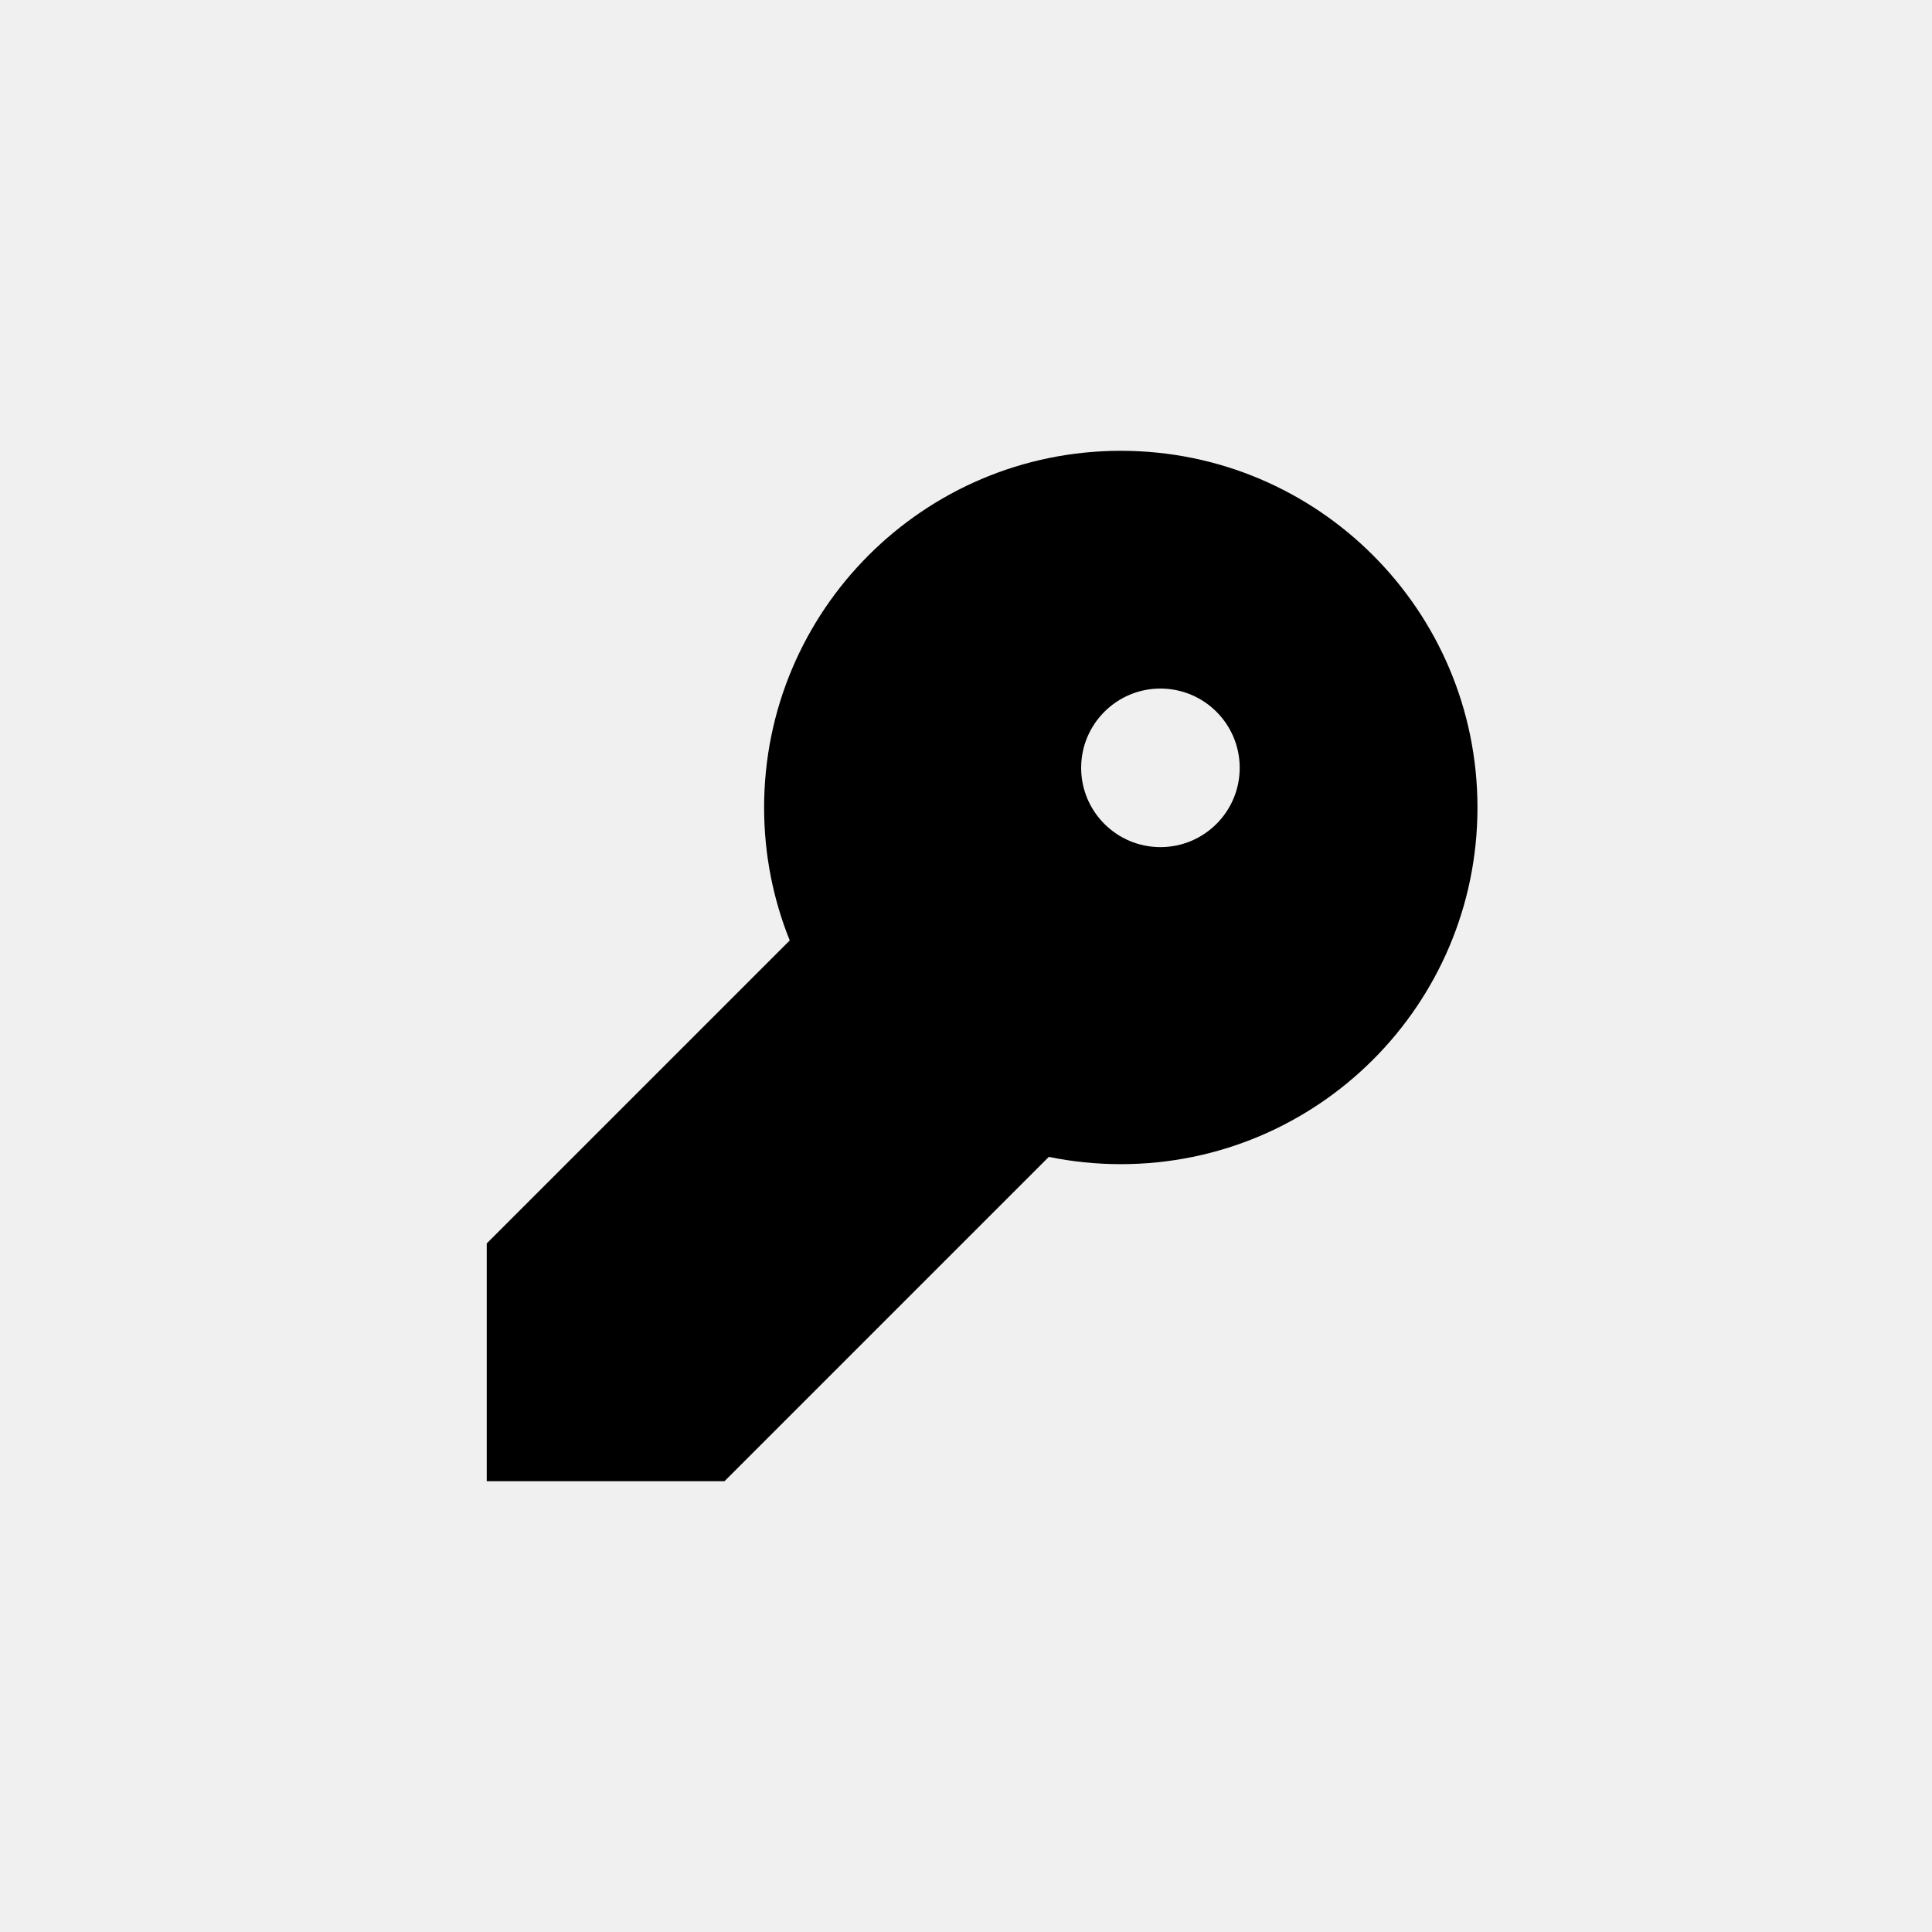
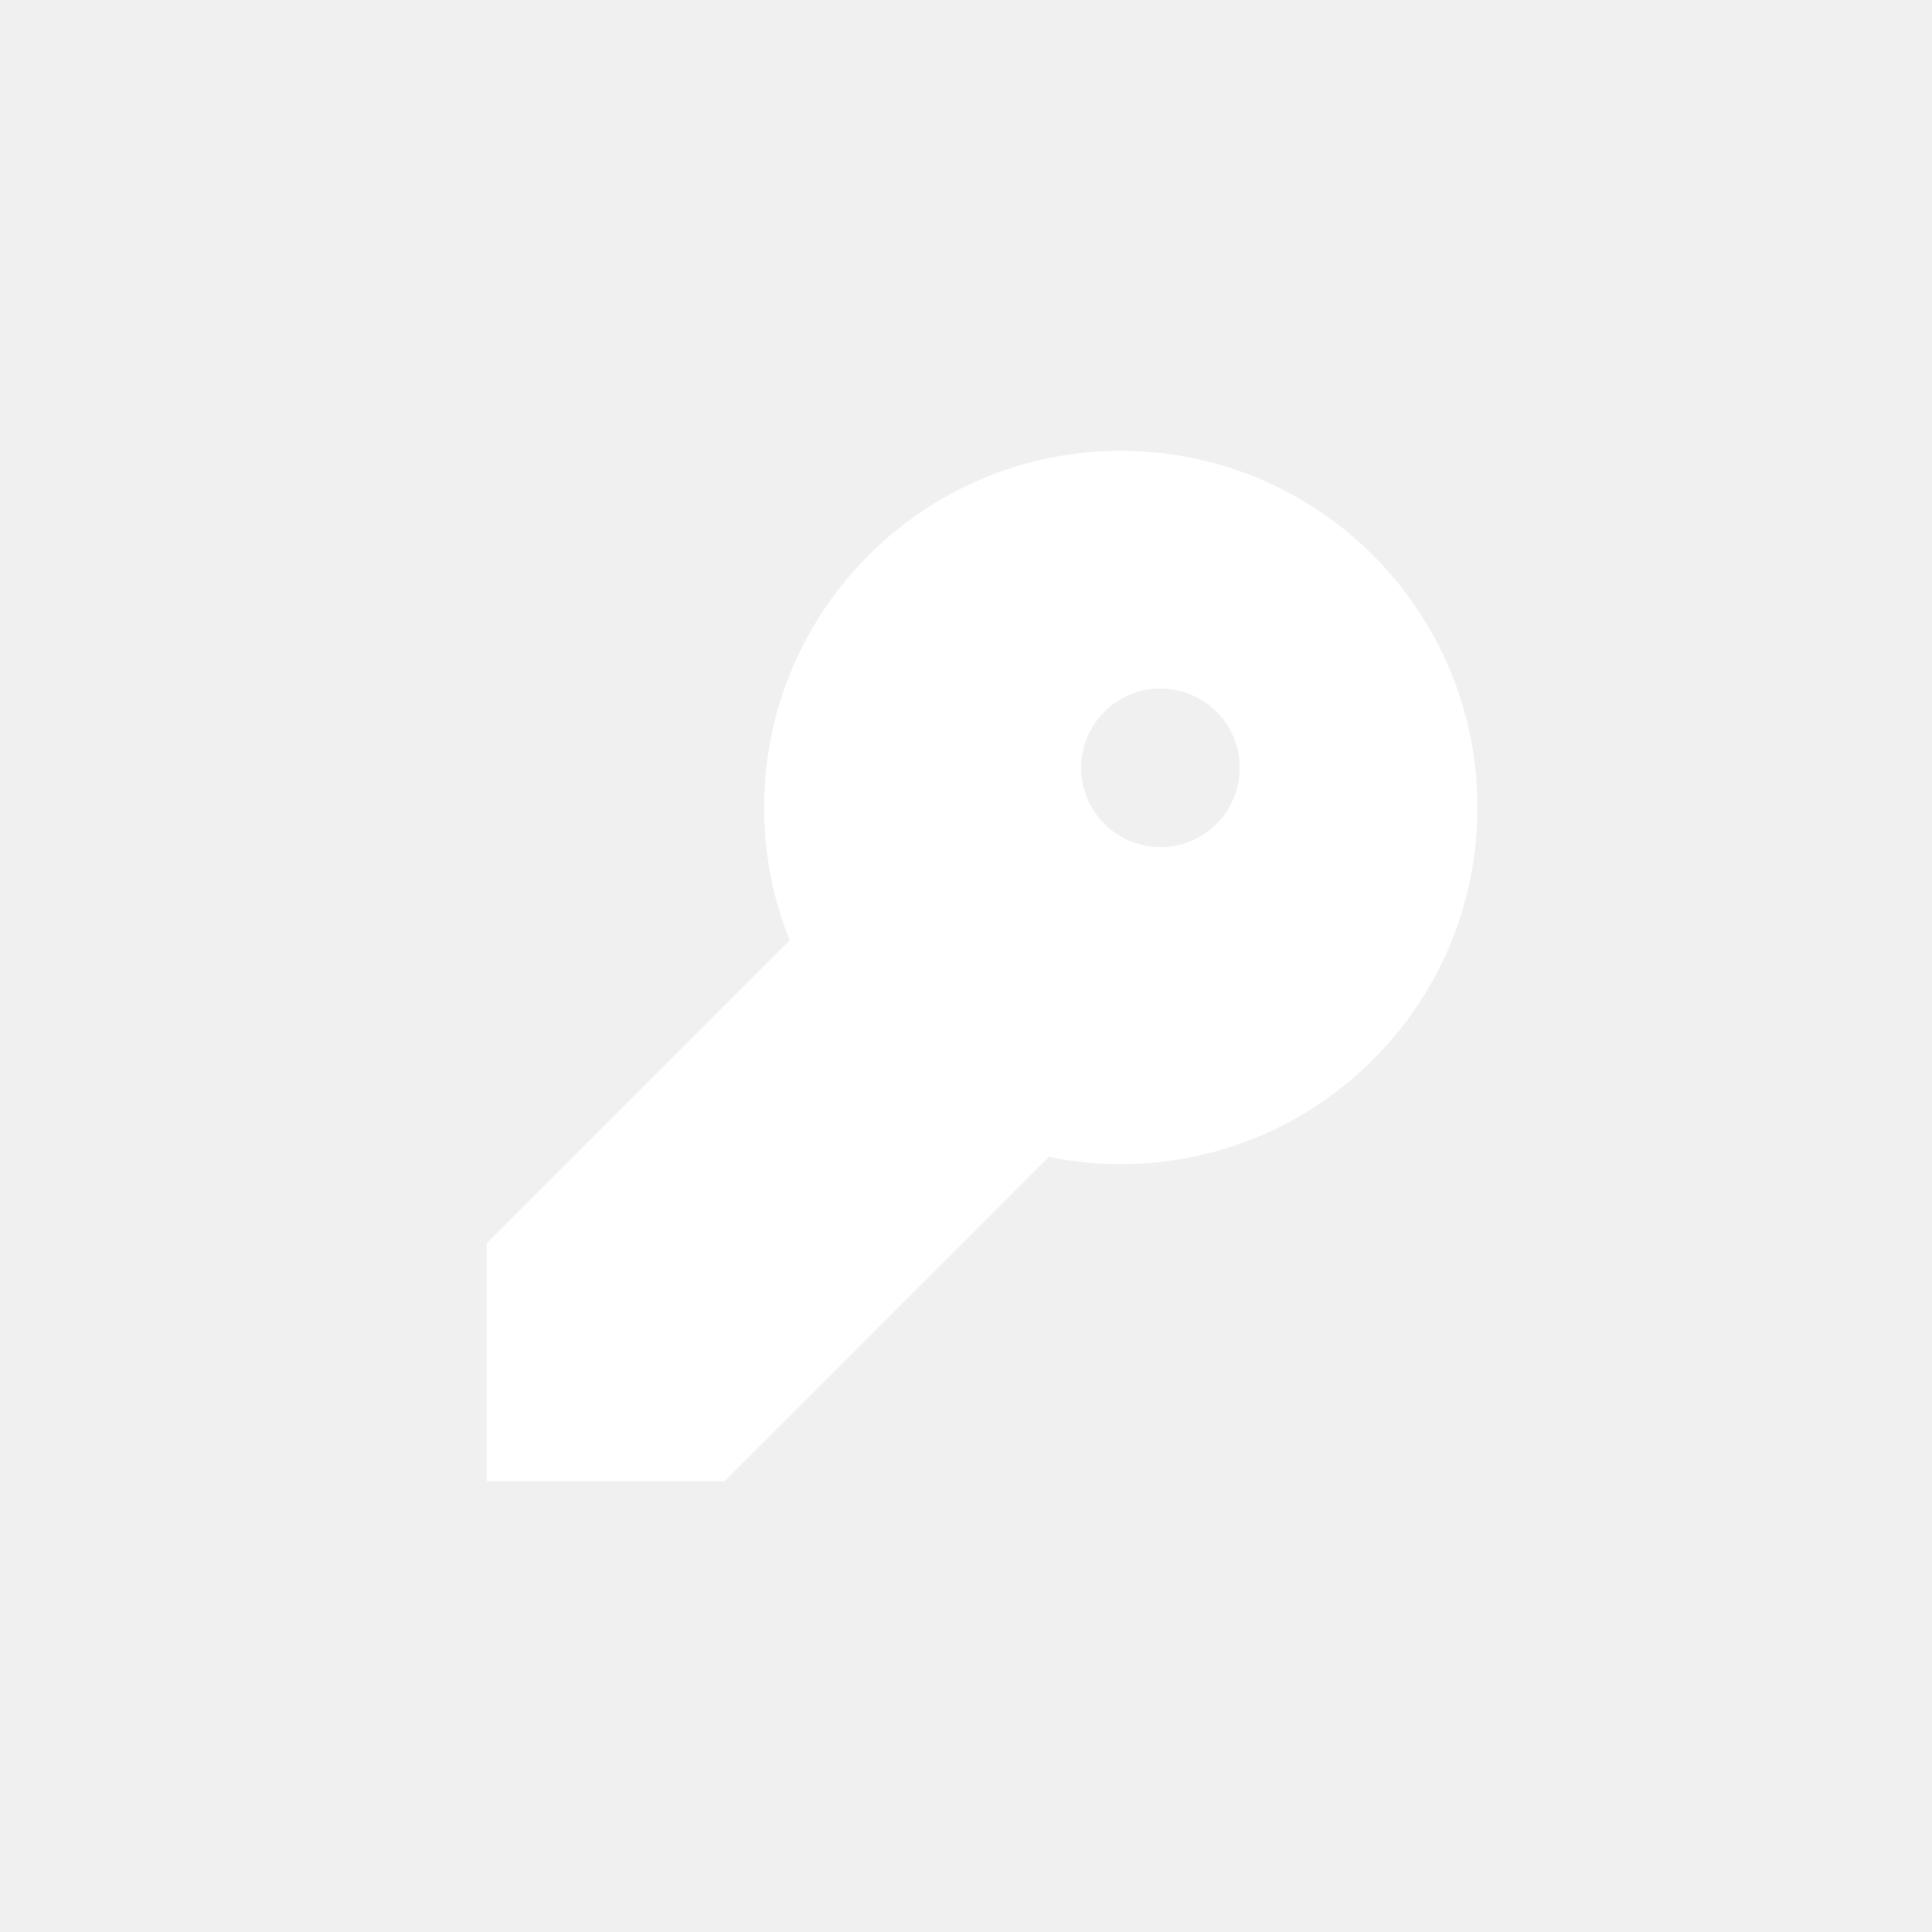
<svg xmlns="http://www.w3.org/2000/svg" viewBox="0 0 30 30" fill="none">
-   <path fill-rule="evenodd" clip-rule="evenodd" d="M22.942 12.539C22.942 15.597 20.463 18.077 17.404 18.077C17.021 18.077 16.647 18.038 16.286 17.964L11.25 23H7.558V19.308L12.263 14.603C12.006 13.965 11.865 13.268 11.865 12.539C11.865 9.48 14.345 7 17.404 7C20.463 7 22.942 9.48 22.942 12.539ZM18.019 13.154C18.699 13.154 19.25 12.603 19.25 11.923C19.25 11.243 18.699 10.692 18.019 10.692C17.34 10.692 16.788 11.243 16.788 11.923C16.788 12.603 17.34 13.154 18.019 13.154Z" fill="black" />
+   <path fill-rule="evenodd" clip-rule="evenodd" d="M22.942 12.539C22.942 15.597 20.463 18.077 17.404 18.077C17.021 18.077 16.647 18.038 16.286 17.964L11.25 23H7.558V19.308L12.263 14.603C12.006 13.965 11.865 13.268 11.865 12.539C11.865 9.48 14.345 7 17.404 7C20.463 7 22.942 9.48 22.942 12.539ZM18.019 13.154C18.699 13.154 19.25 12.603 19.25 11.923C19.25 11.243 18.699 10.692 18.019 10.692C17.34 10.692 16.788 11.243 16.788 11.923C16.788 12.603 17.34 13.154 18.019 13.154Z" fill="white" />
</svg>
